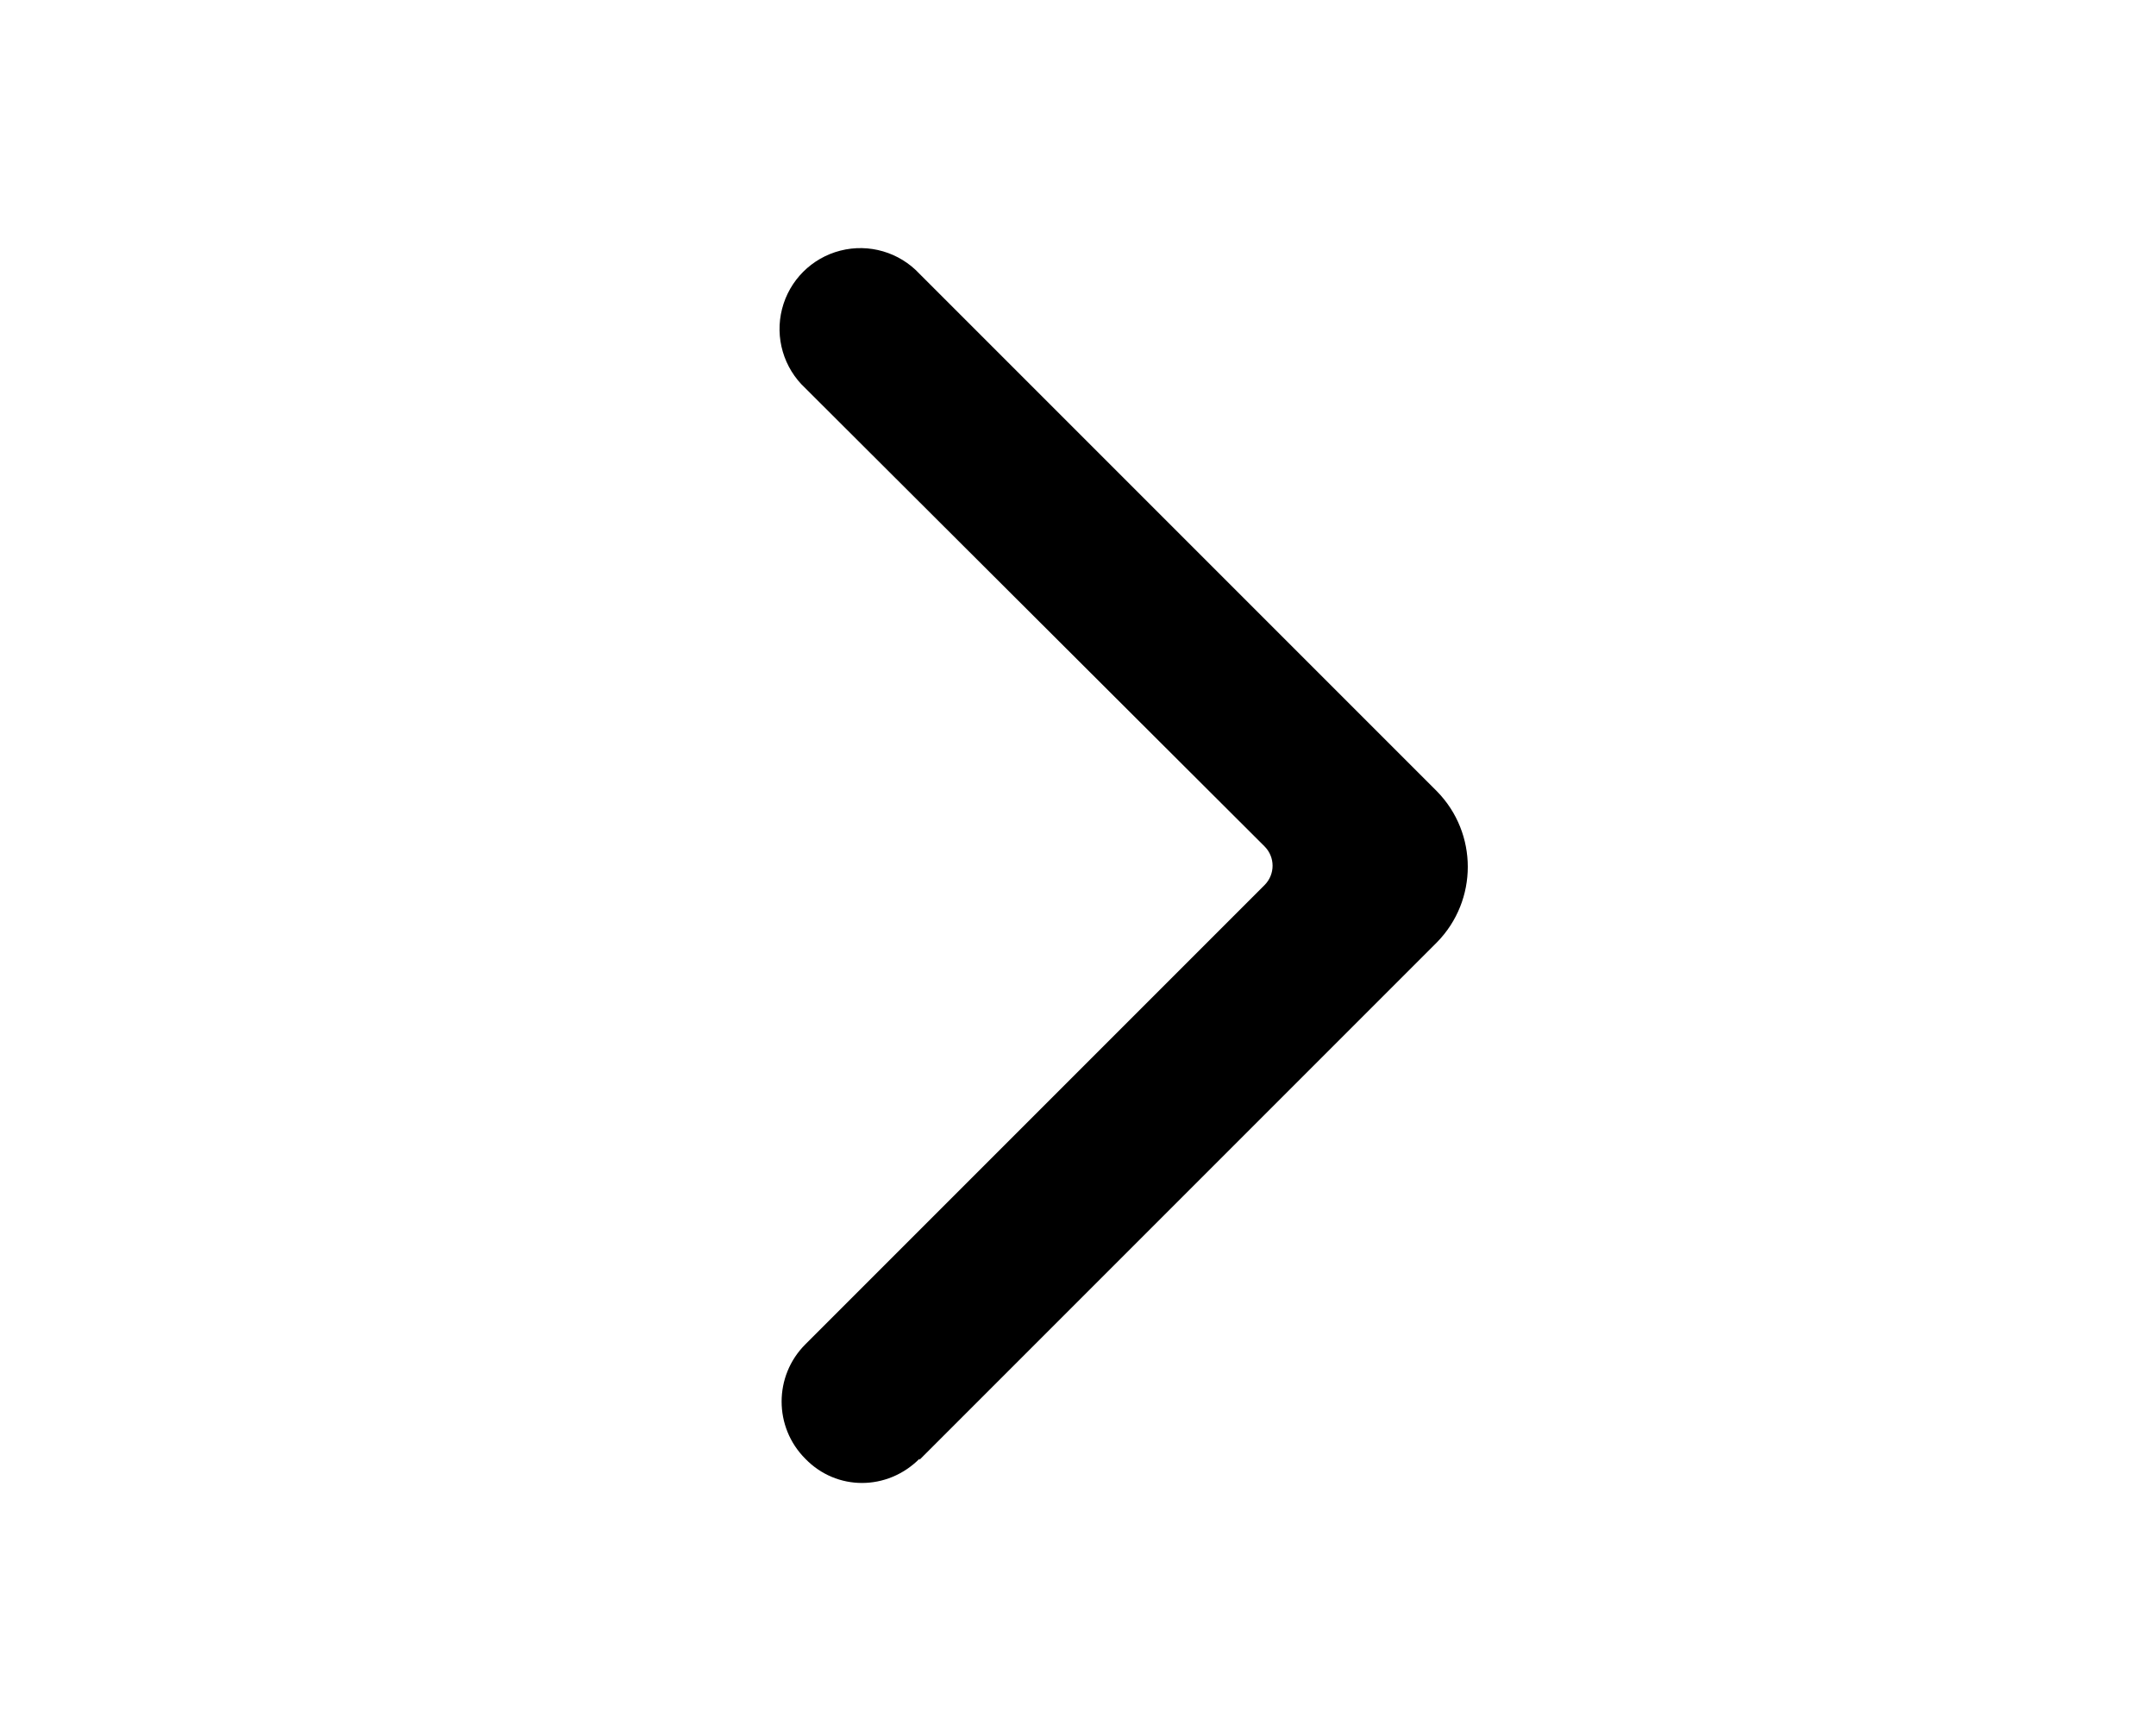
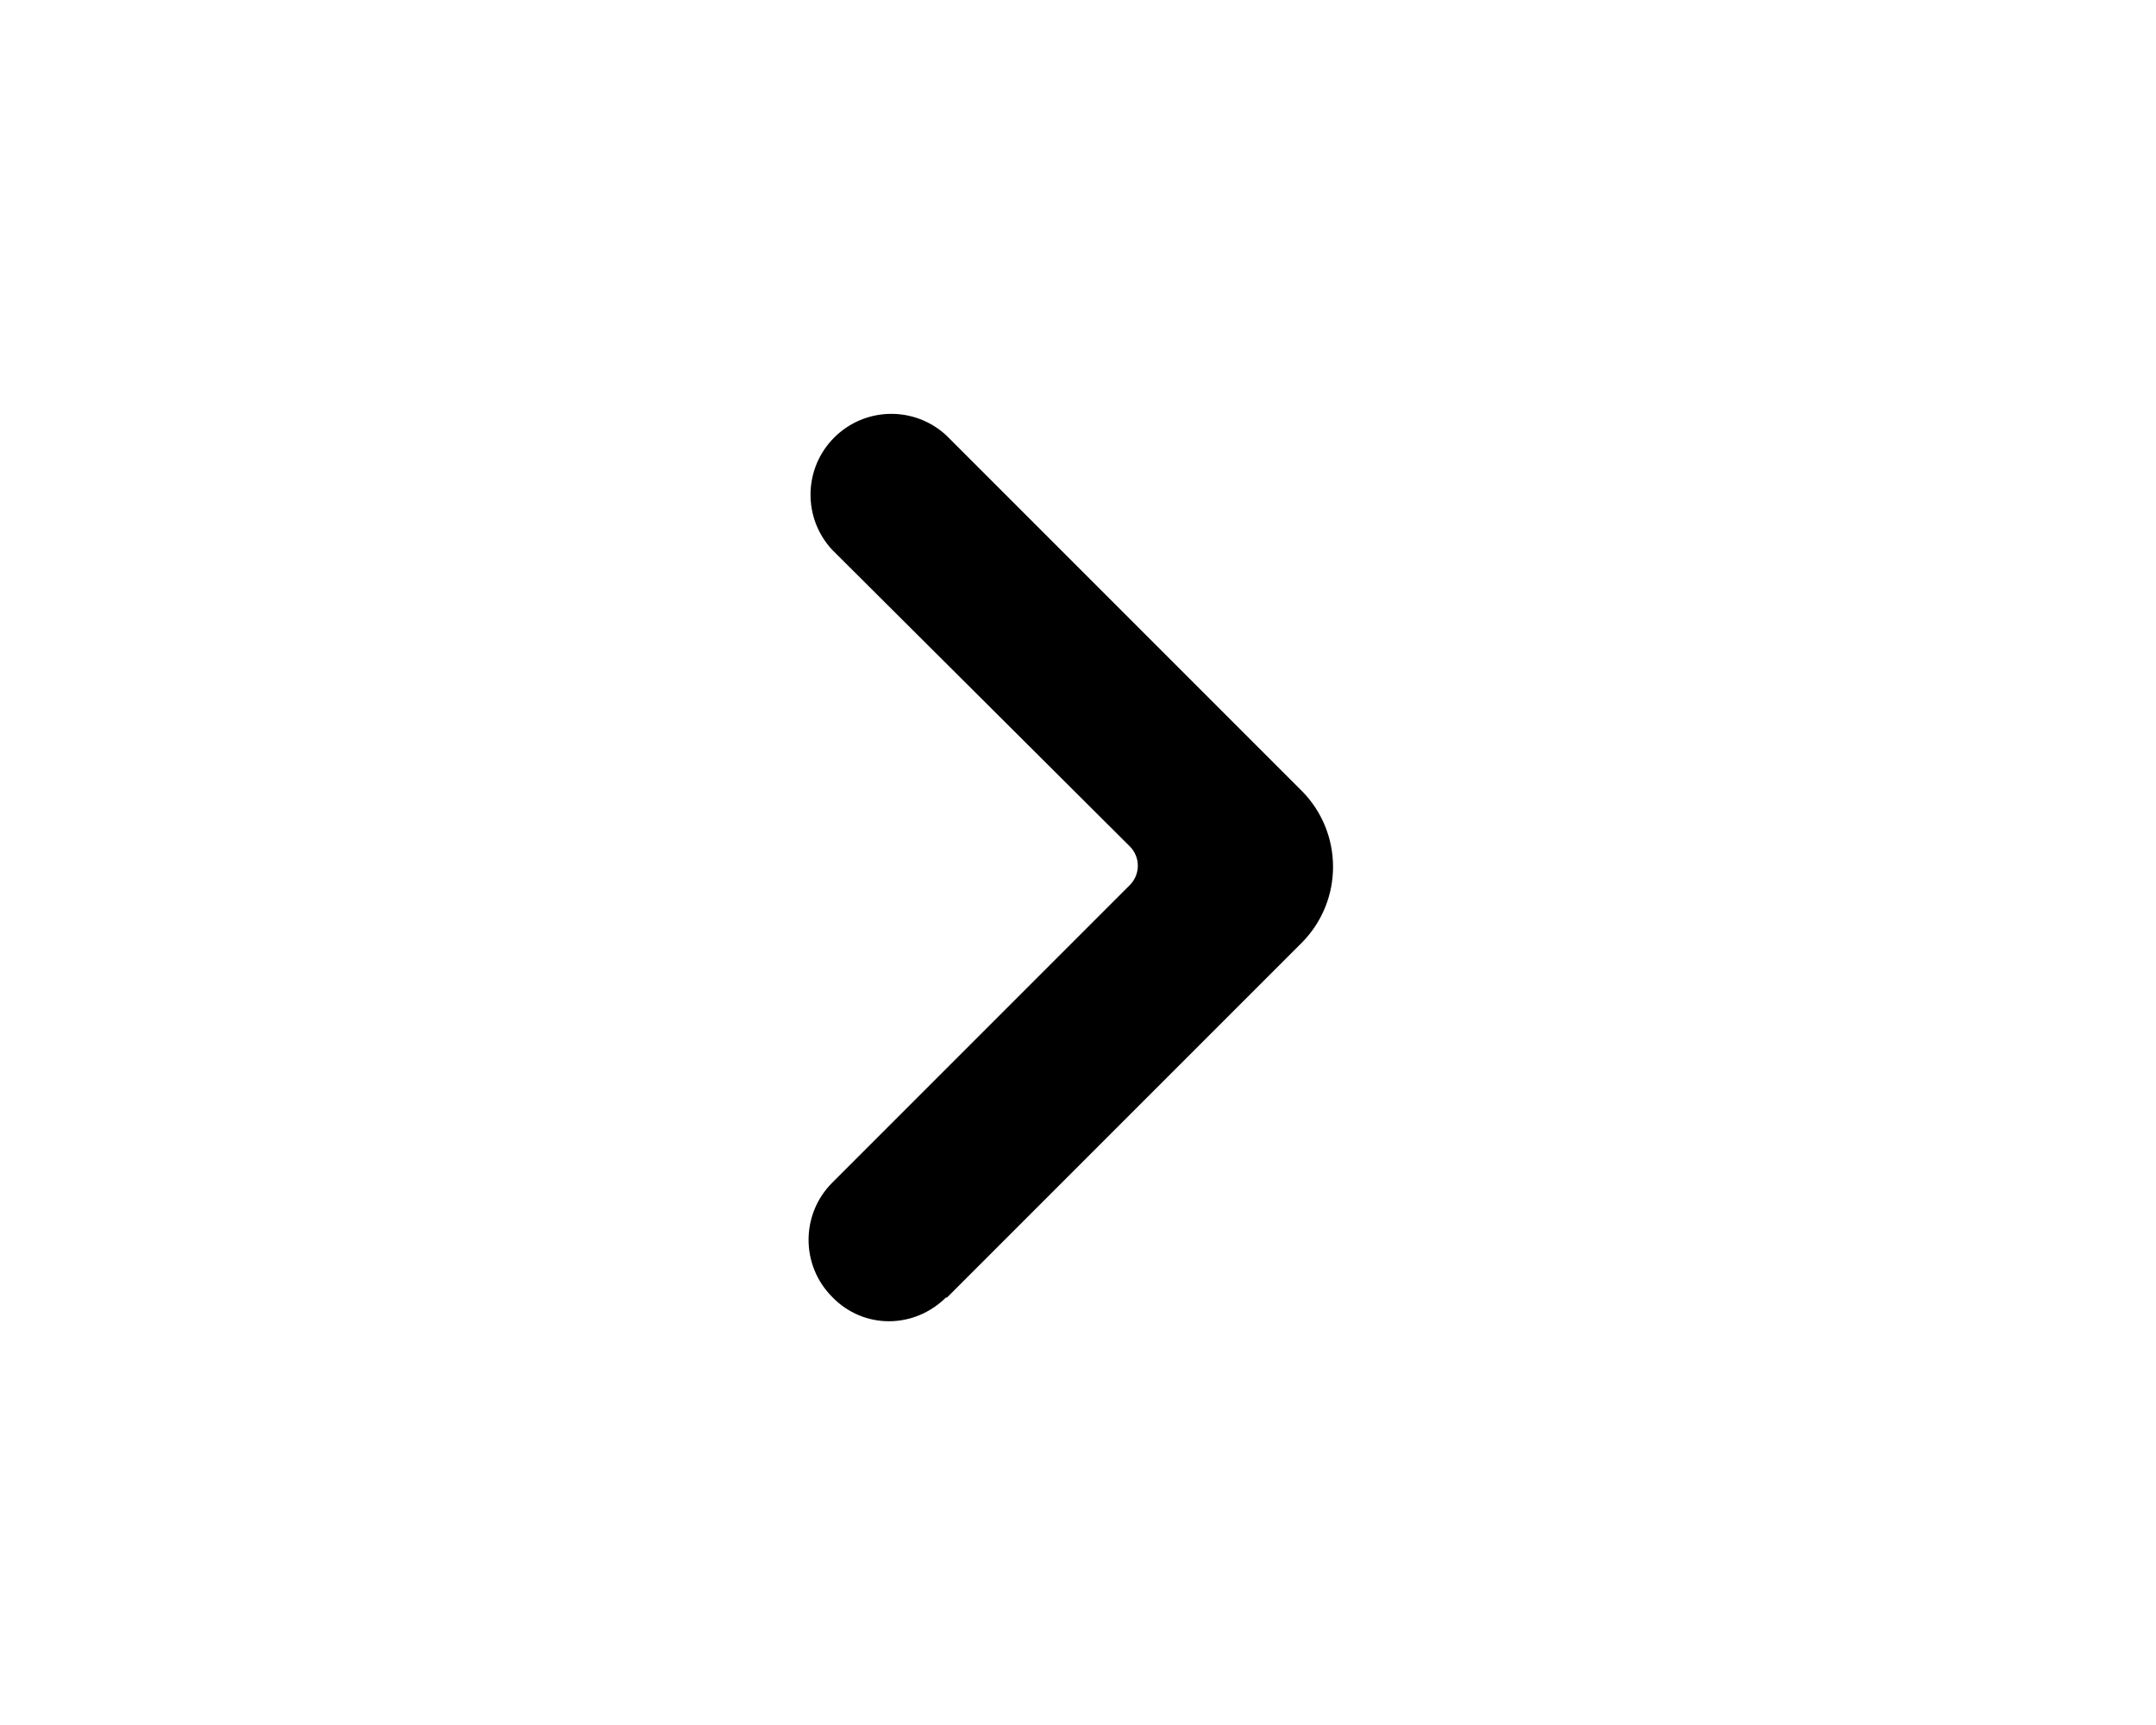
<svg xmlns="http://www.w3.org/2000/svg" viewBox="0 0 20 16" fill="currentColor">
-   <path fill-rule="evenodd" d="M8.53 13.53c-.3.3-.77.3-1.06 0a.75.75 0 0 1 0-1.06l4.26-4.26c.1-.1.1-.26 0-.36L7.47 3.6a.75.75 0 1 1 1.06-1.06l4.8 4.8a1 1 0 0 1 0 1.4l-4.8 4.8Z" />
+   <path fill-rule="evenodd" d="M8.78 12.03c-.3.3-.77.3-1.06 0a.75.75 0 0 1 0-1.06l2.76-2.76c.1-.1.1-.26 0-.36L7.72 5.1a.75.75 0 0 1 1.06-1.06l3.3 3.3a1 1 0 0 1 0 1.4l-3.3 3.3Z" />
</svg>
